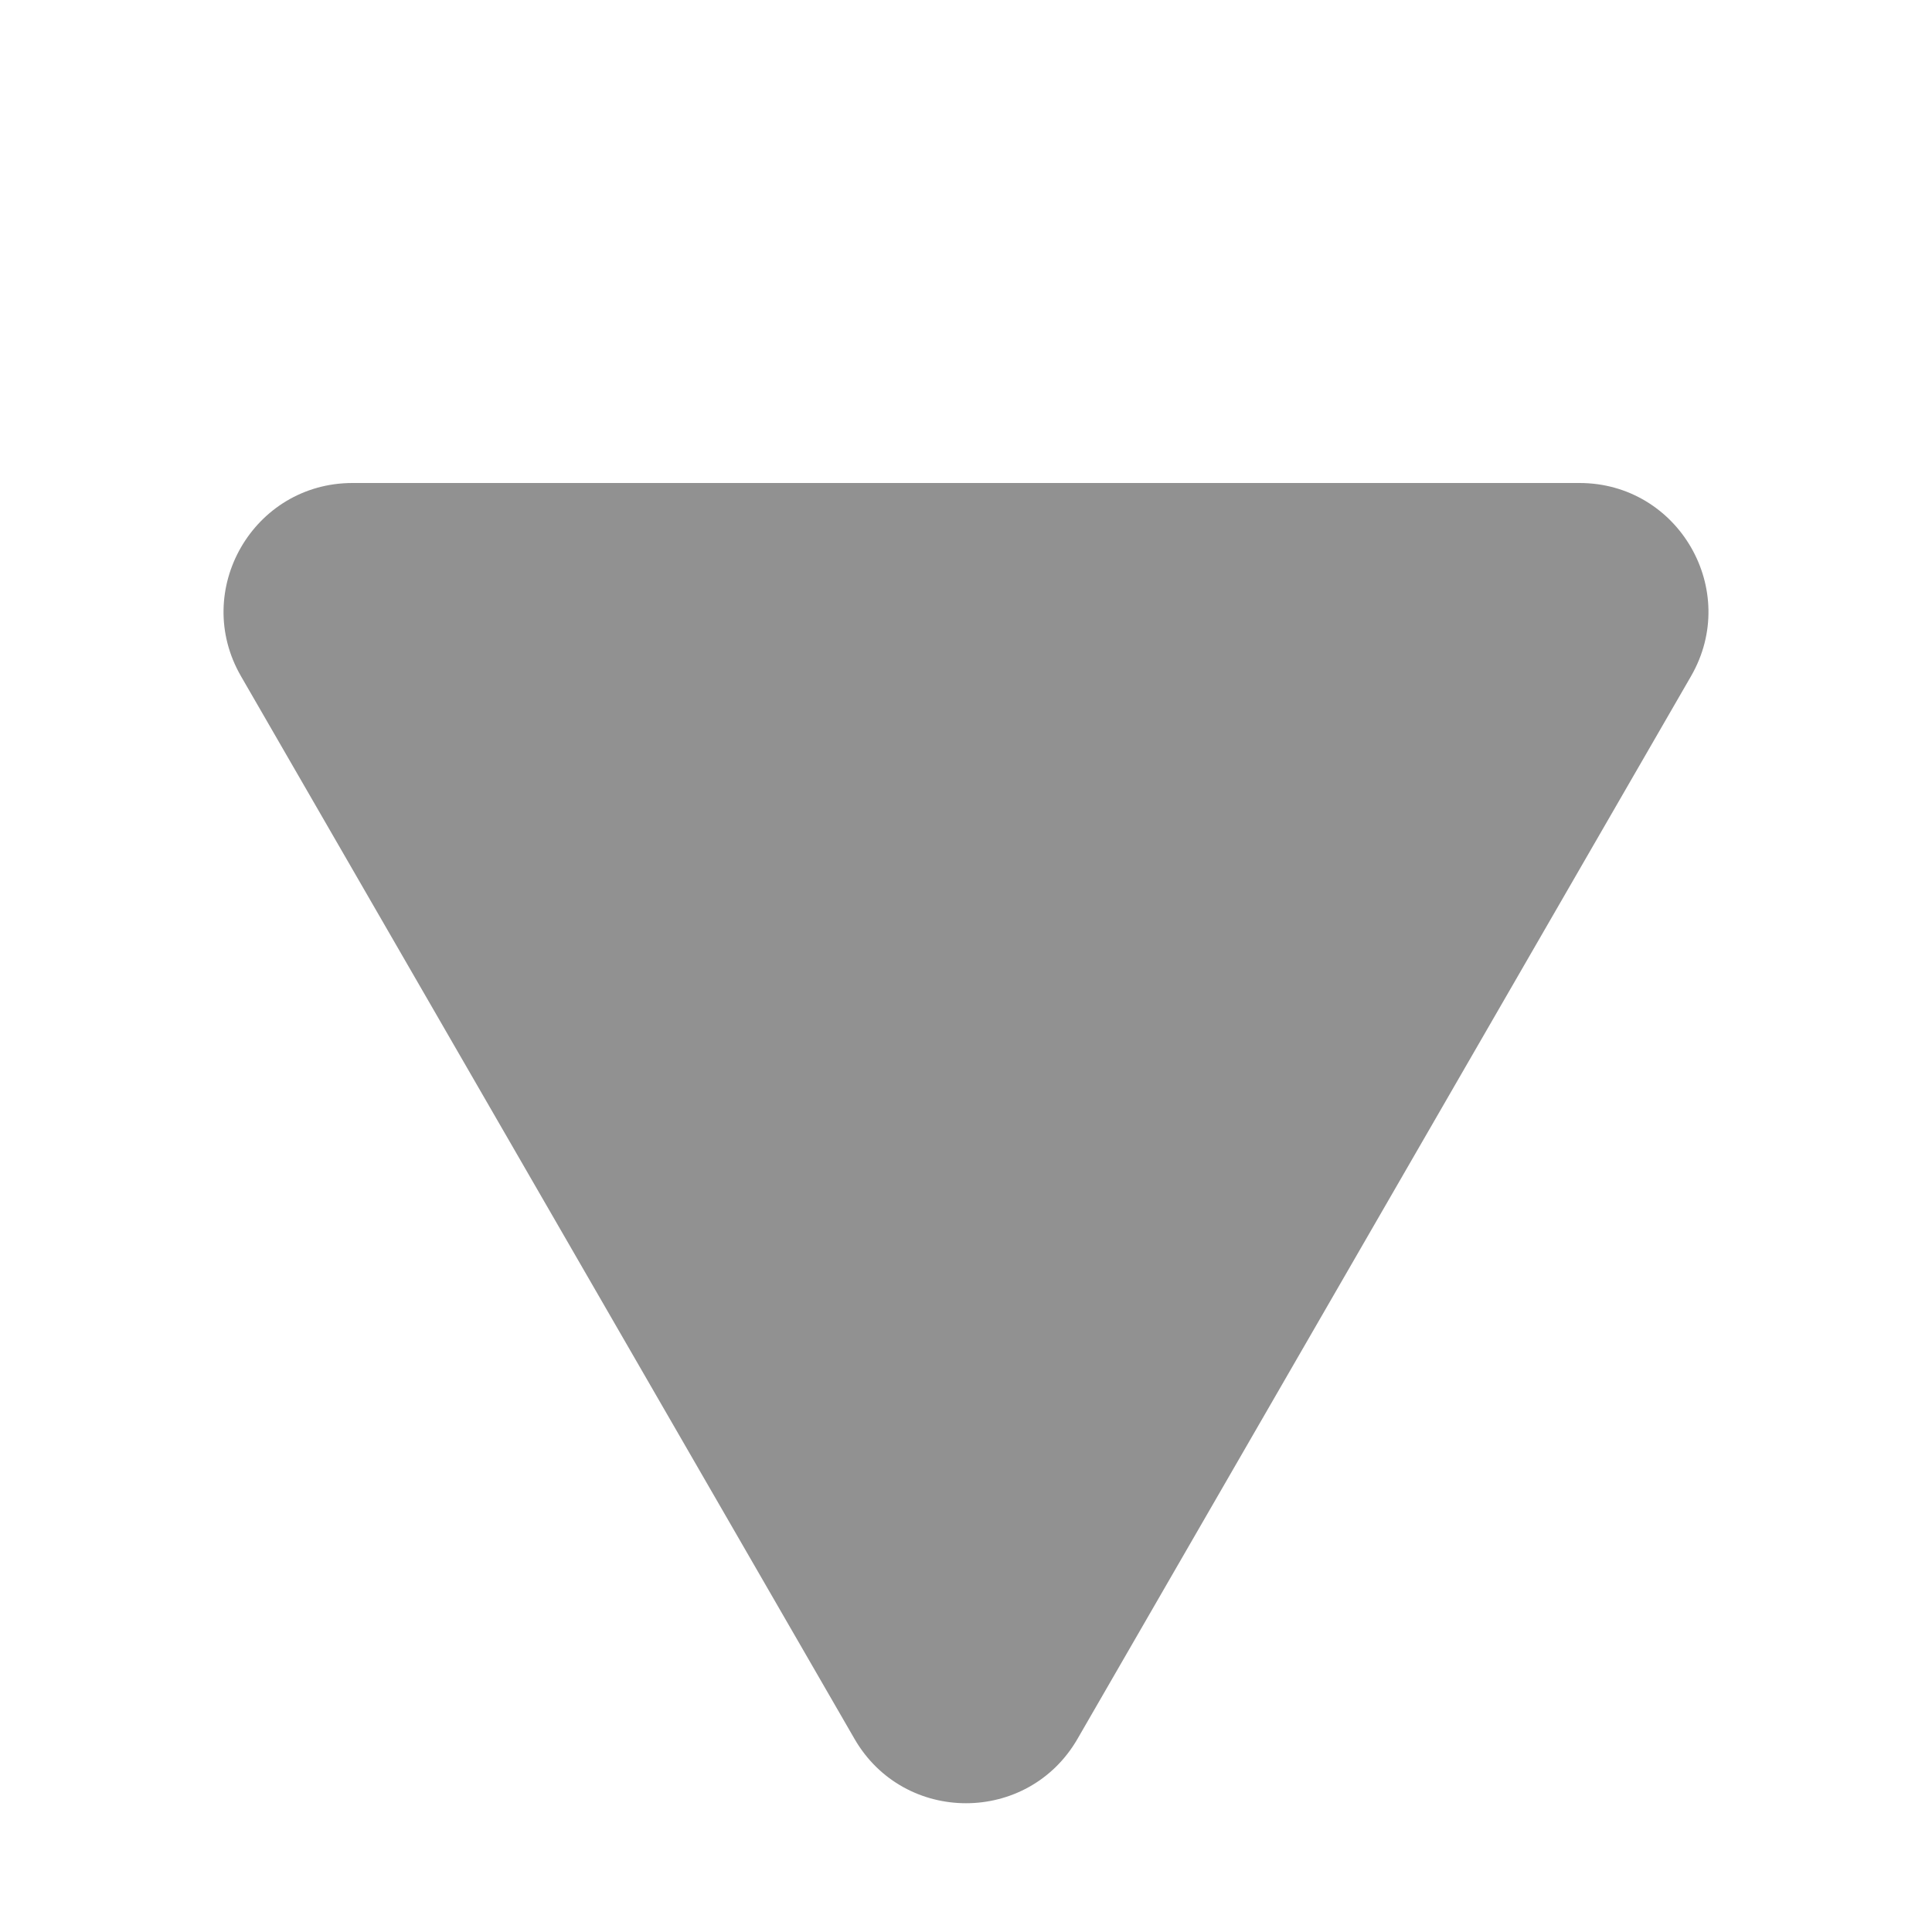
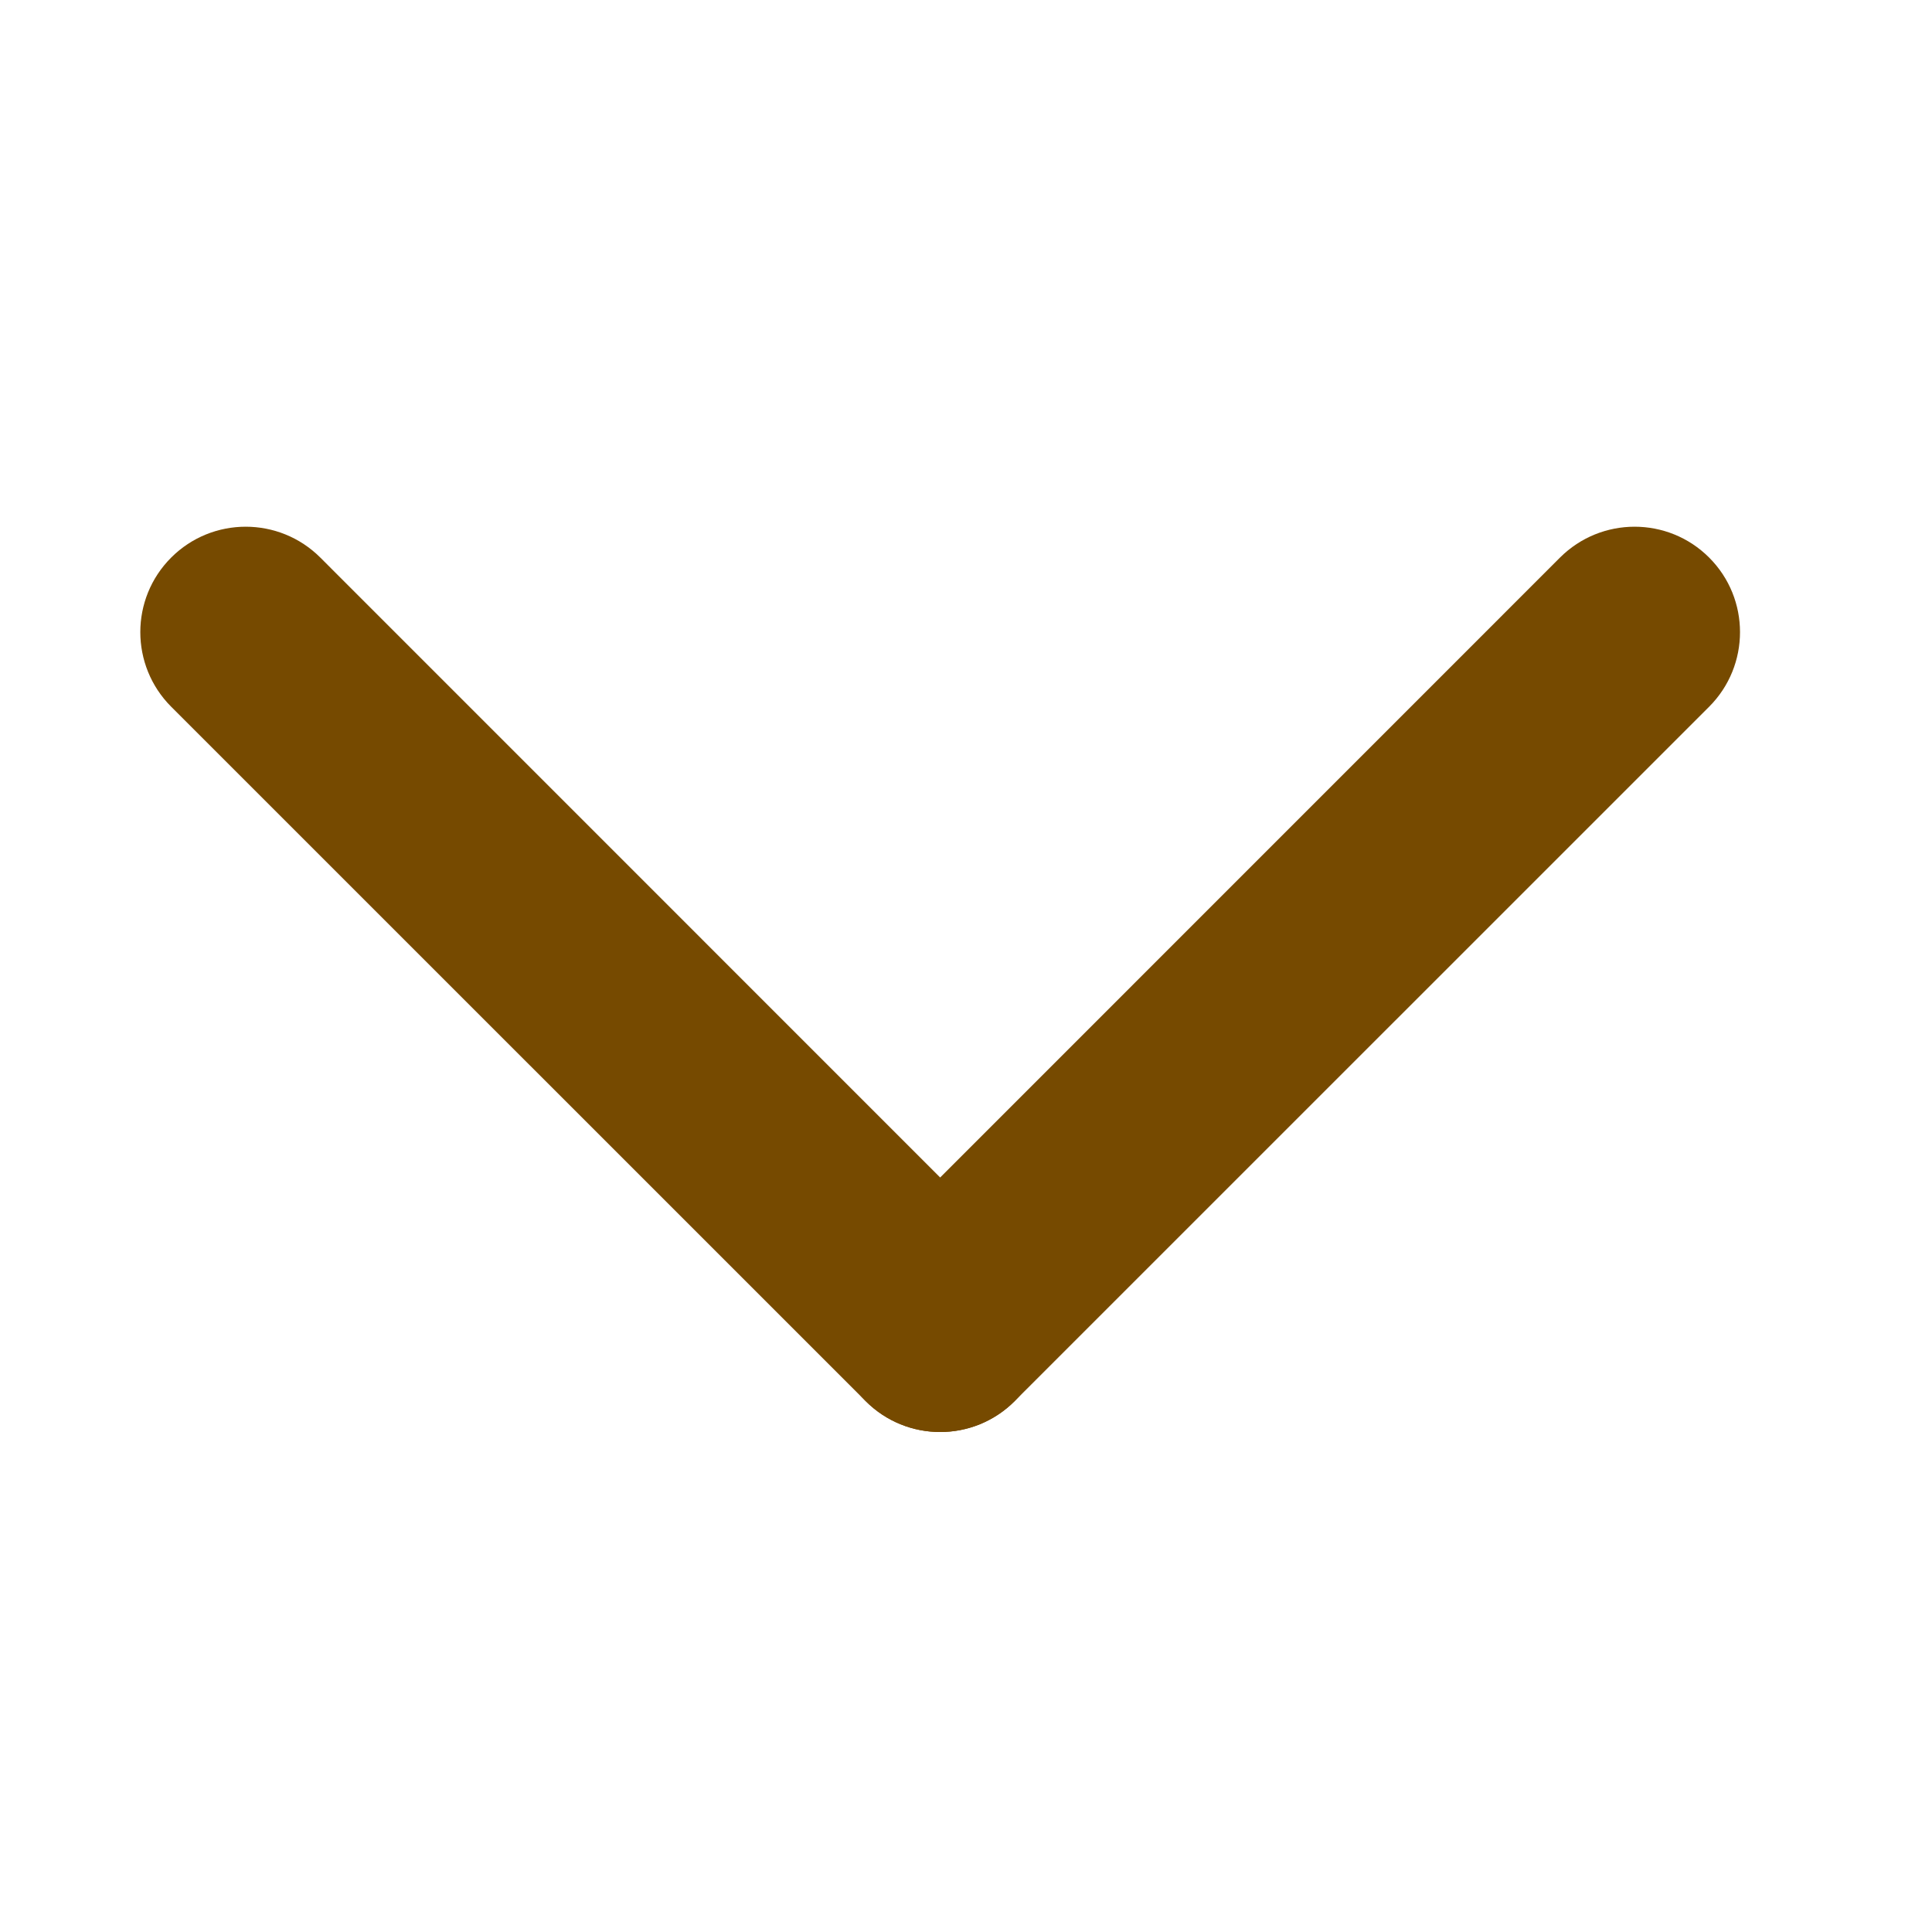
- <svg xmlns="http://www.w3.org/2000/svg" width="15" height="15" viewBox="0 0 15 15" fill="none">
-   <path d="M8.366 13.5C7.981 14.167 7.019 14.167 6.634 13.5L1.871 5.25C1.486 4.583 1.967 3.75 2.737 3.75L12.263 3.75C13.033 3.75 13.514 4.583 13.129 5.25L8.366 13.5Z" fill="#919191" />
+ <svg xmlns="http://www.w3.org/2000/svg" width="20" height="20" viewBox="0 0 20 20" fill="none">
+   <path fill-rule="evenodd" clip-rule="evenodd" d="M10.504 14.504C10.078 14.931 9.387 14.931 8.961 14.504L1.772 7.316C1.346 6.889 1.346 6.198 1.772 5.772V5.772C2.198 5.346 2.889 5.346 3.316 5.772L10.504 12.961C10.931 13.387 10.931 14.078 10.504 14.504V14.504Z" fill="#764a00" />
+   <path fill-rule="evenodd" clip-rule="evenodd" d="M17.693 5.772C18.119 6.198 18.119 6.889 17.693 7.316L10.504 14.504C10.078 14.931 9.387 14.931 8.961 14.504V14.504C8.534 14.078 8.534 13.387 8.961 12.961L16.149 5.772C16.576 5.346 17.267 5.346 17.693 5.772V5.772Z" fill="#764a00" />
</svg>
